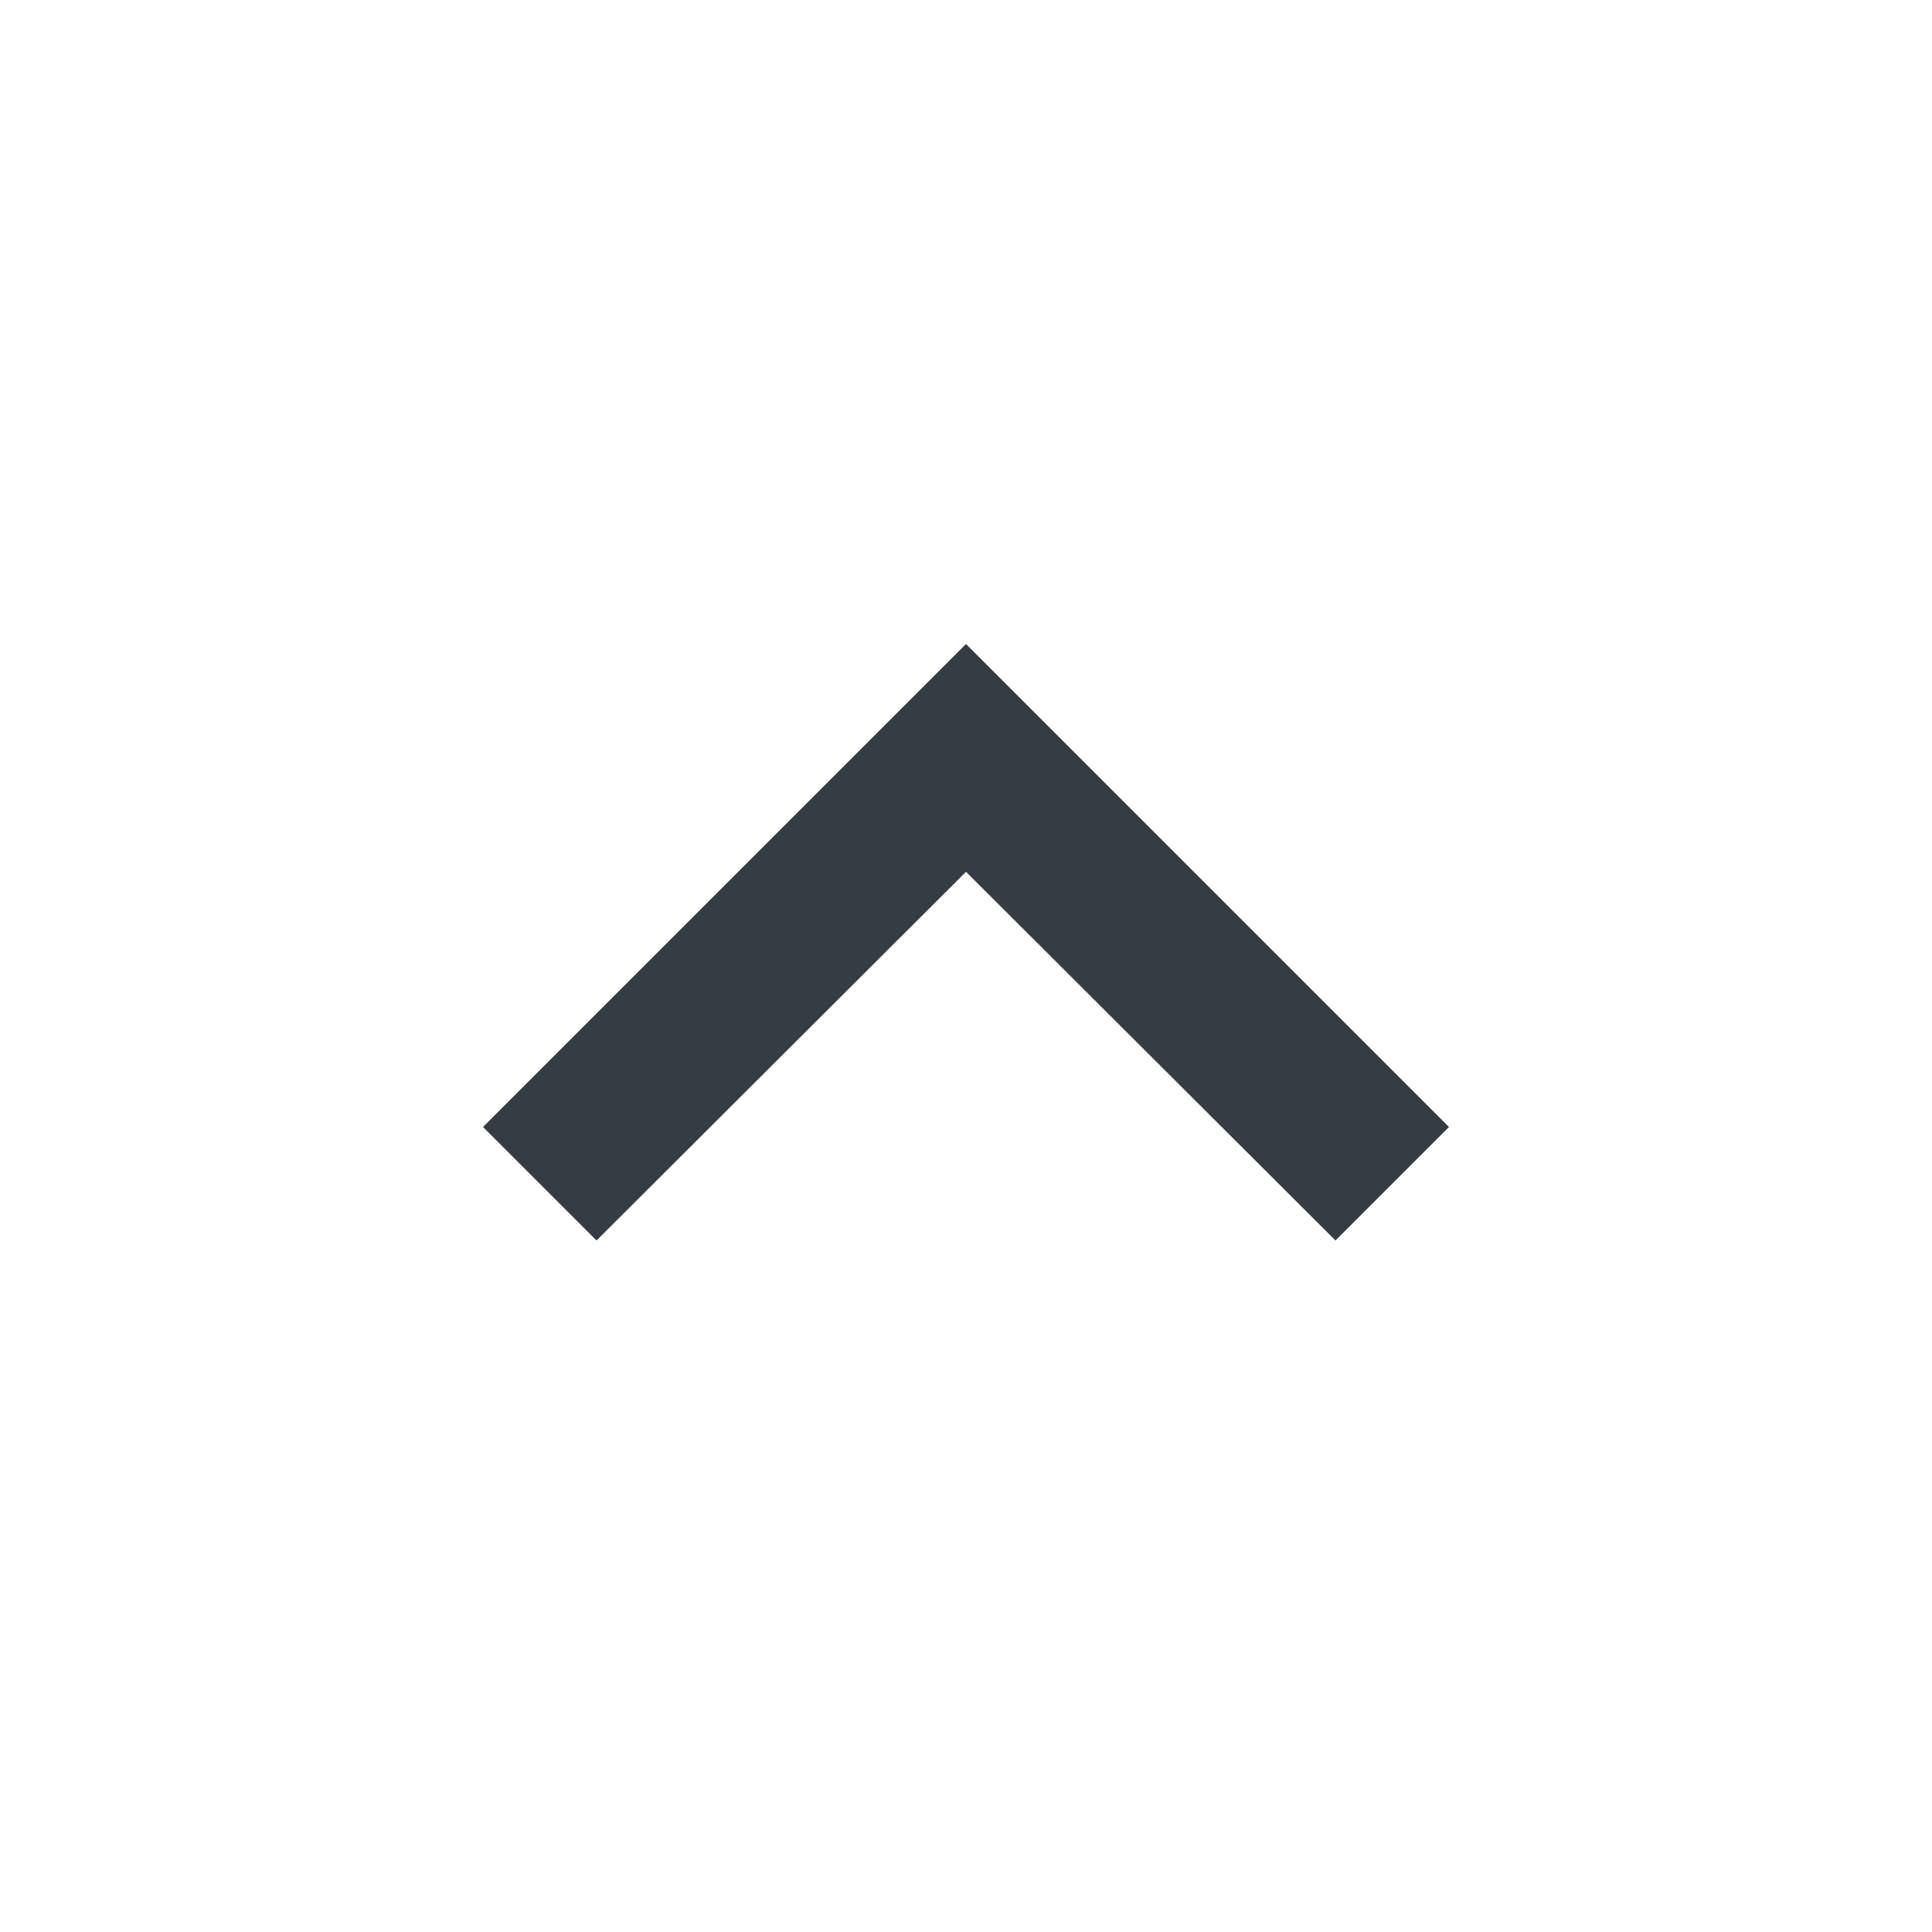
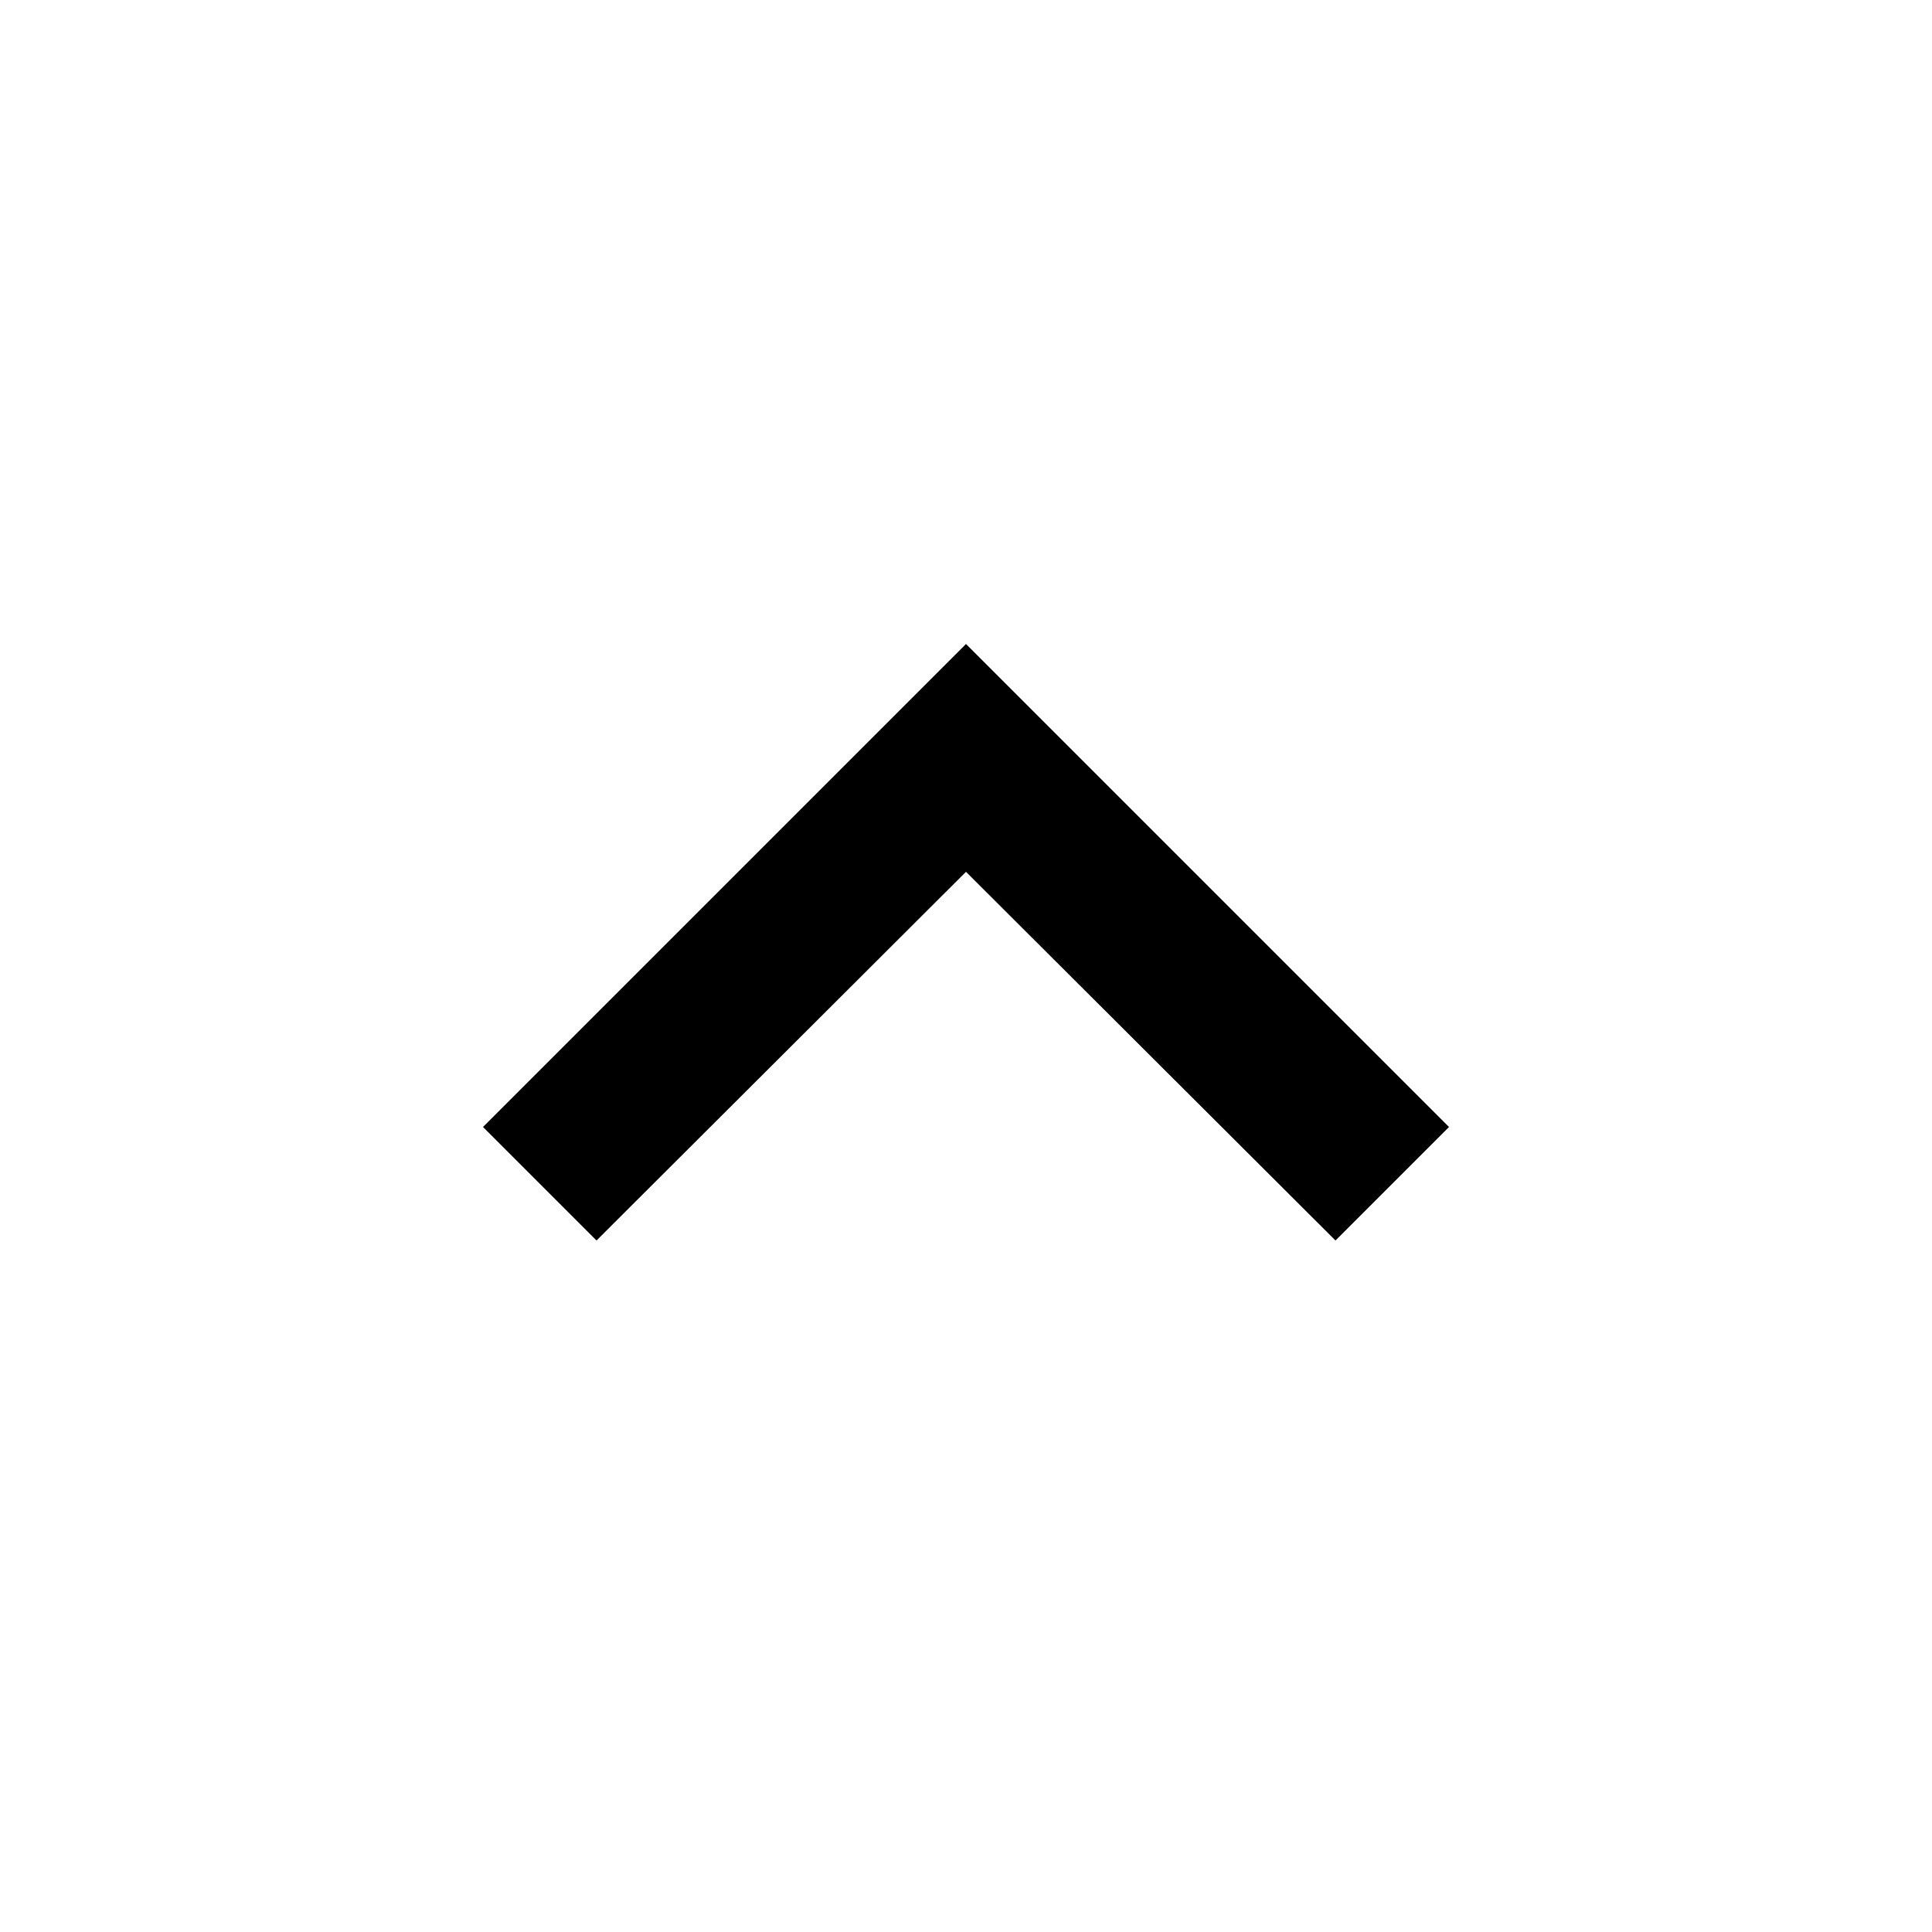
- <svg xmlns="http://www.w3.org/2000/svg" width="24" height="24" viewBox="0 0 24 24" fill="#353c43">
+ <svg xmlns="http://www.w3.org/2000/svg" width="24" height="24" viewBox="0 0 24 24" fill="$black">
  <path d="M12 8l-6 6 1.41 1.41L12 10.83l4.59 4.58L18 14z" />
  <path d="M0 0h24v24H0z" fill="none" />
</svg>
